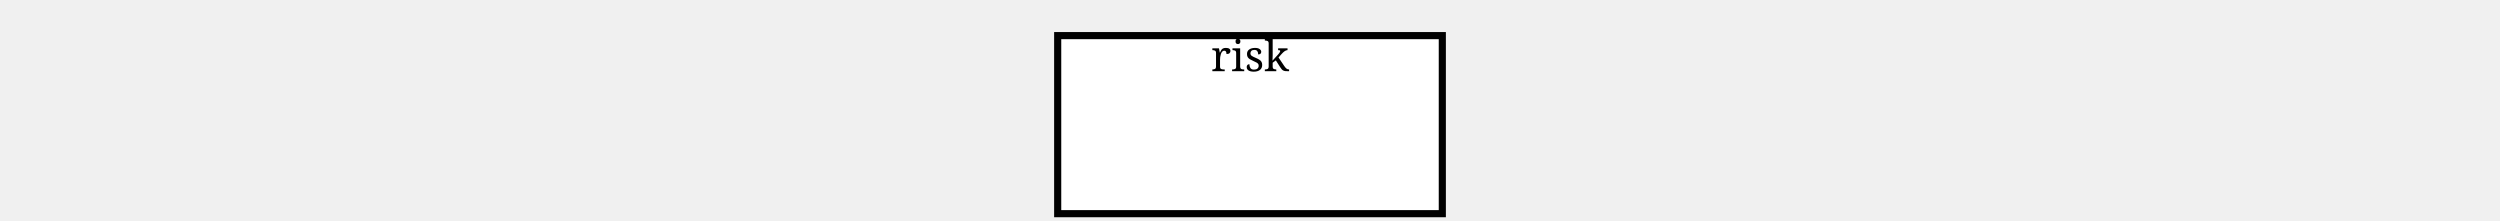
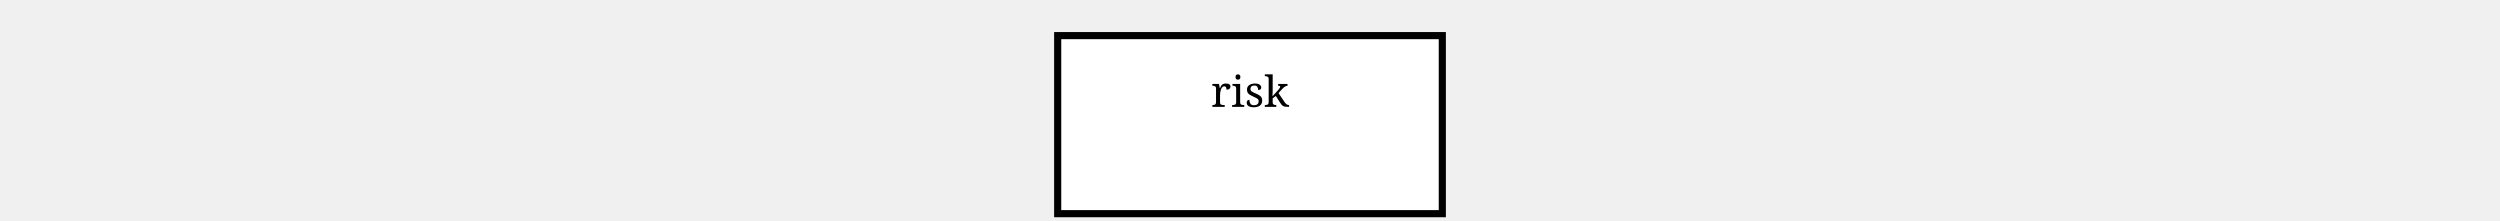
<svg xmlns="http://www.w3.org/2000/svg" xmlns:xlink="http://www.w3.org/1999/xlink" version="1.1" viewBox="0 0 702 62" aria-labelledby="title desc" role="img">
  <g>
    <a xlink:href="risk.svg" role="link">
      <rect x="297" y="10" width="108" height="50" fill="white" stroke="black" stroke-width="2" />
-       <text x="351" y="20" text-anchor="middle" font-family="Cambria" font-size="12" fill="black">
-         <tspan x="351" y="20" text-anchor="middle">risk</tspan>
+       <text x="351" y="30" text-anchor="middle" font-family="Cambria" font-size="12" fill="black">
+         <tspan x="351" y="30" text-anchor="middle">risk</tspan>
      </text>
    </a>
  </g>
</svg>
